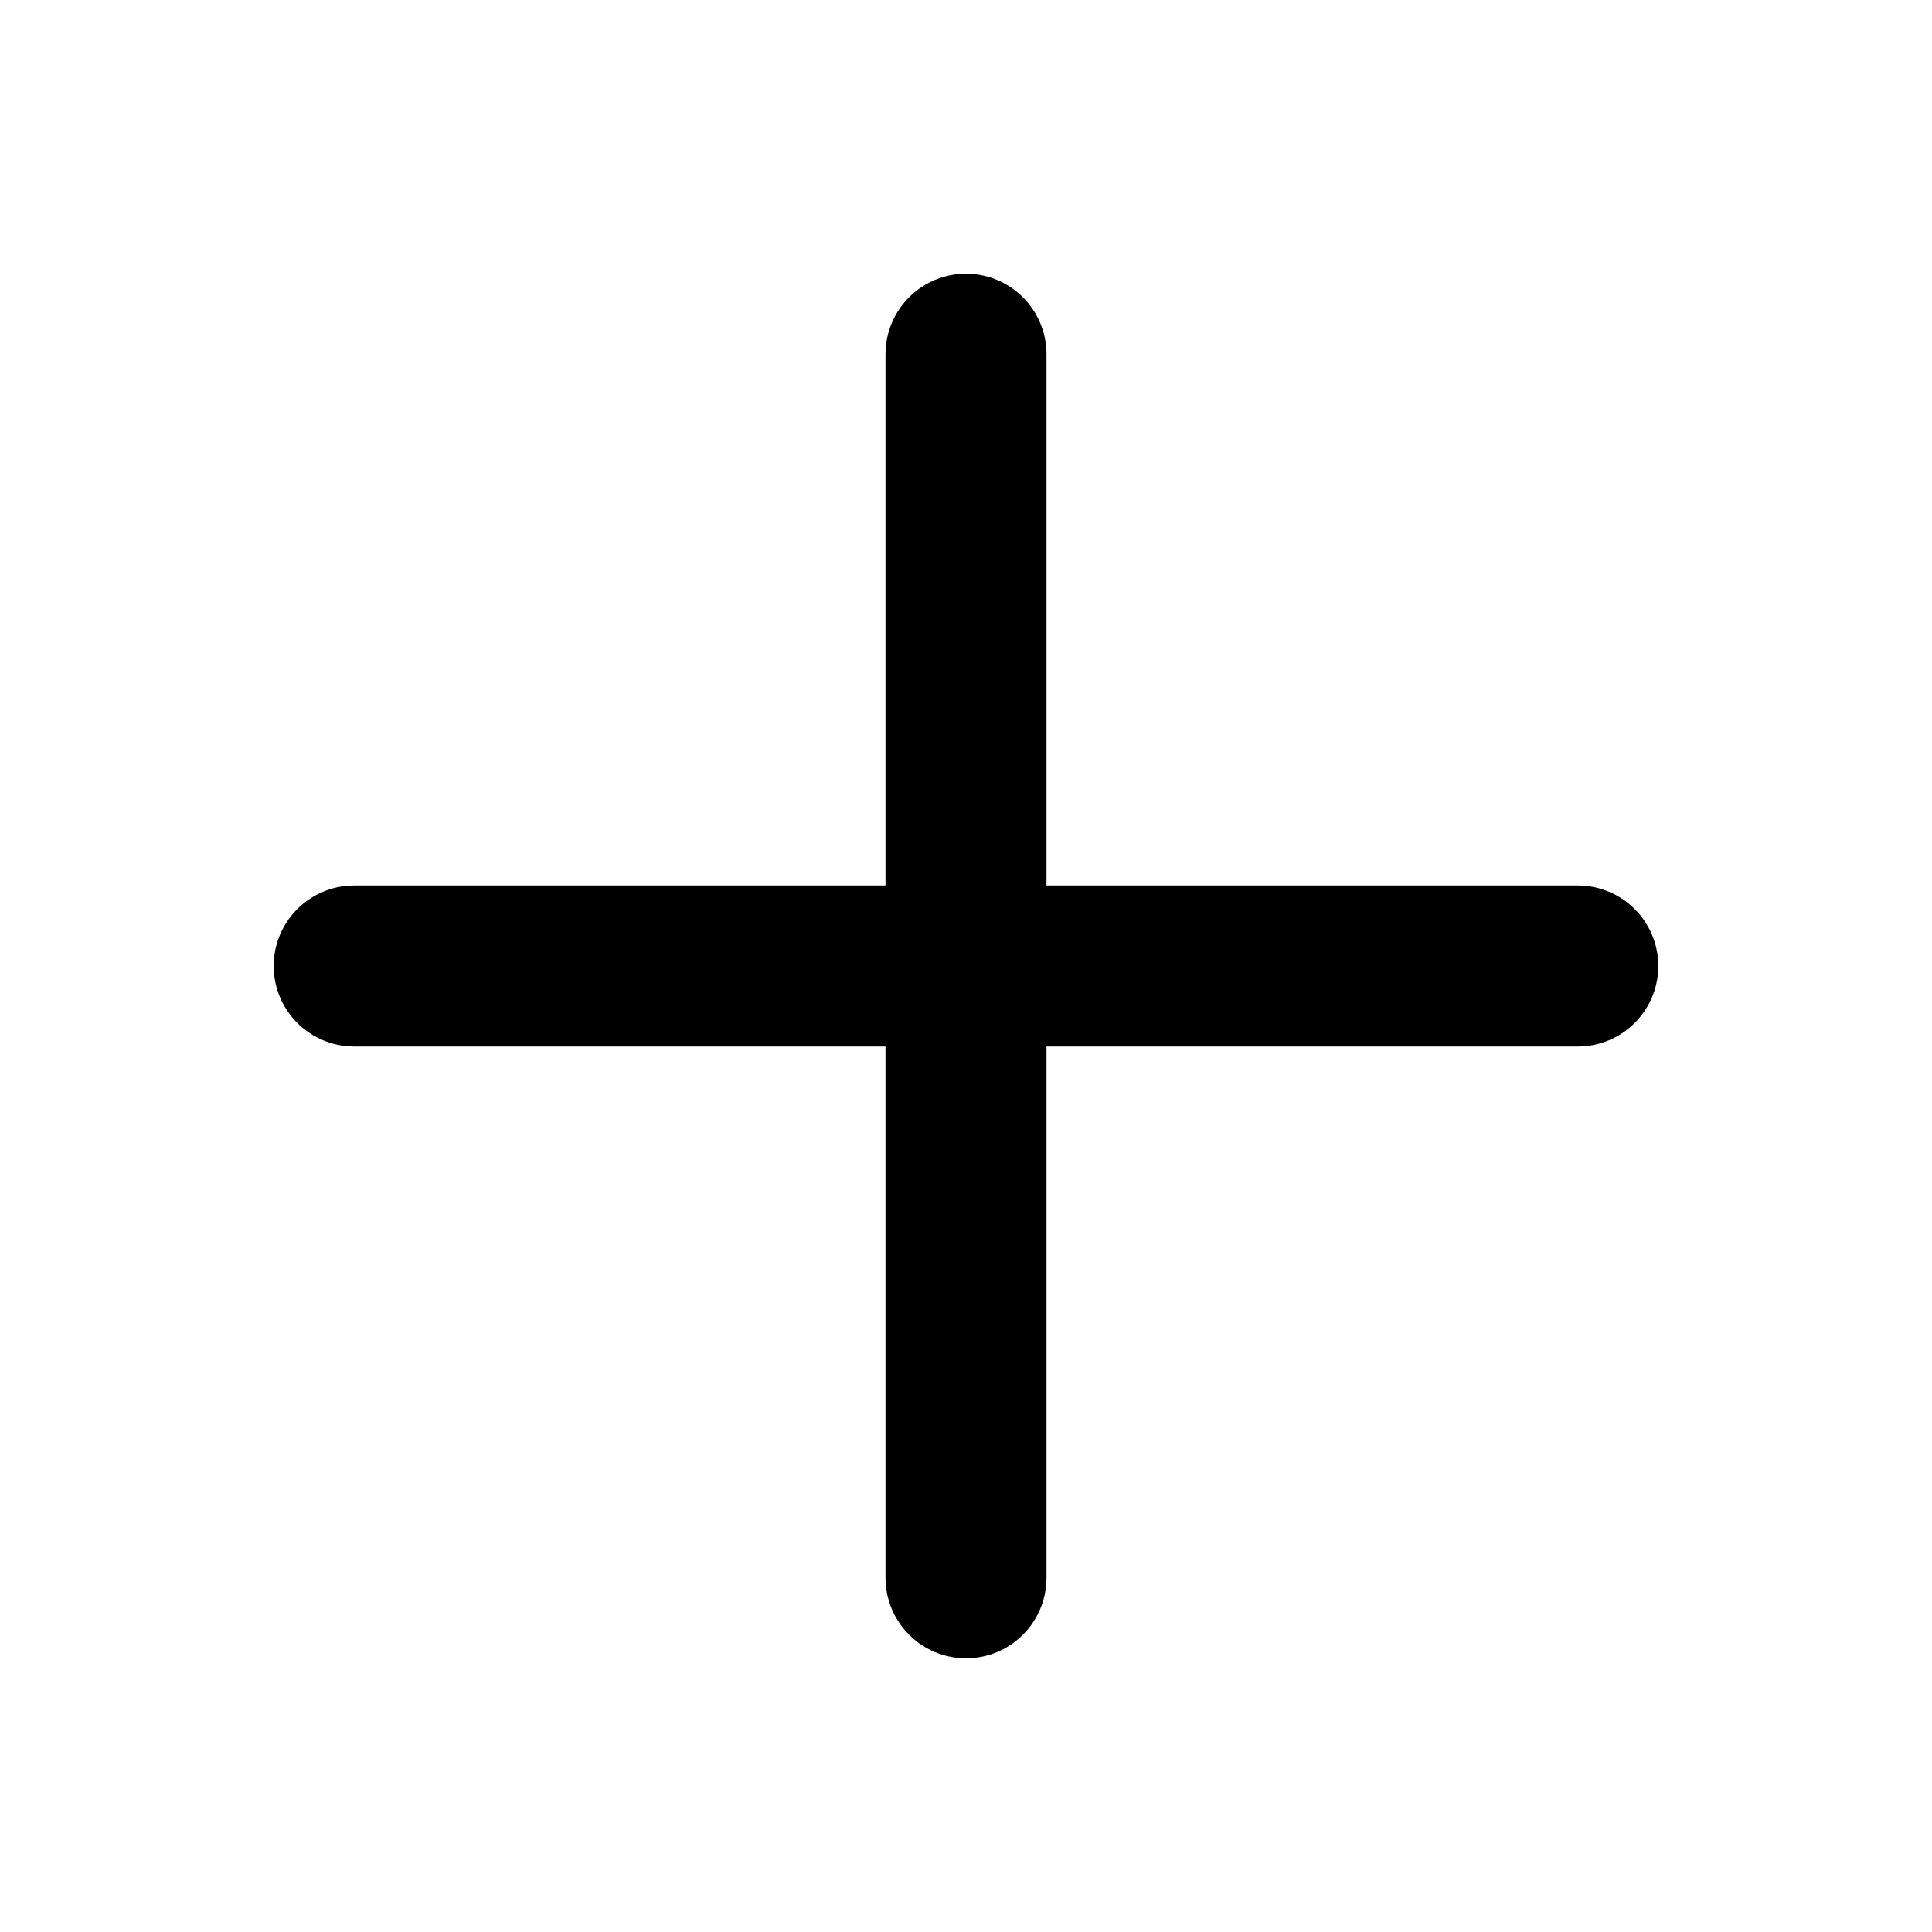
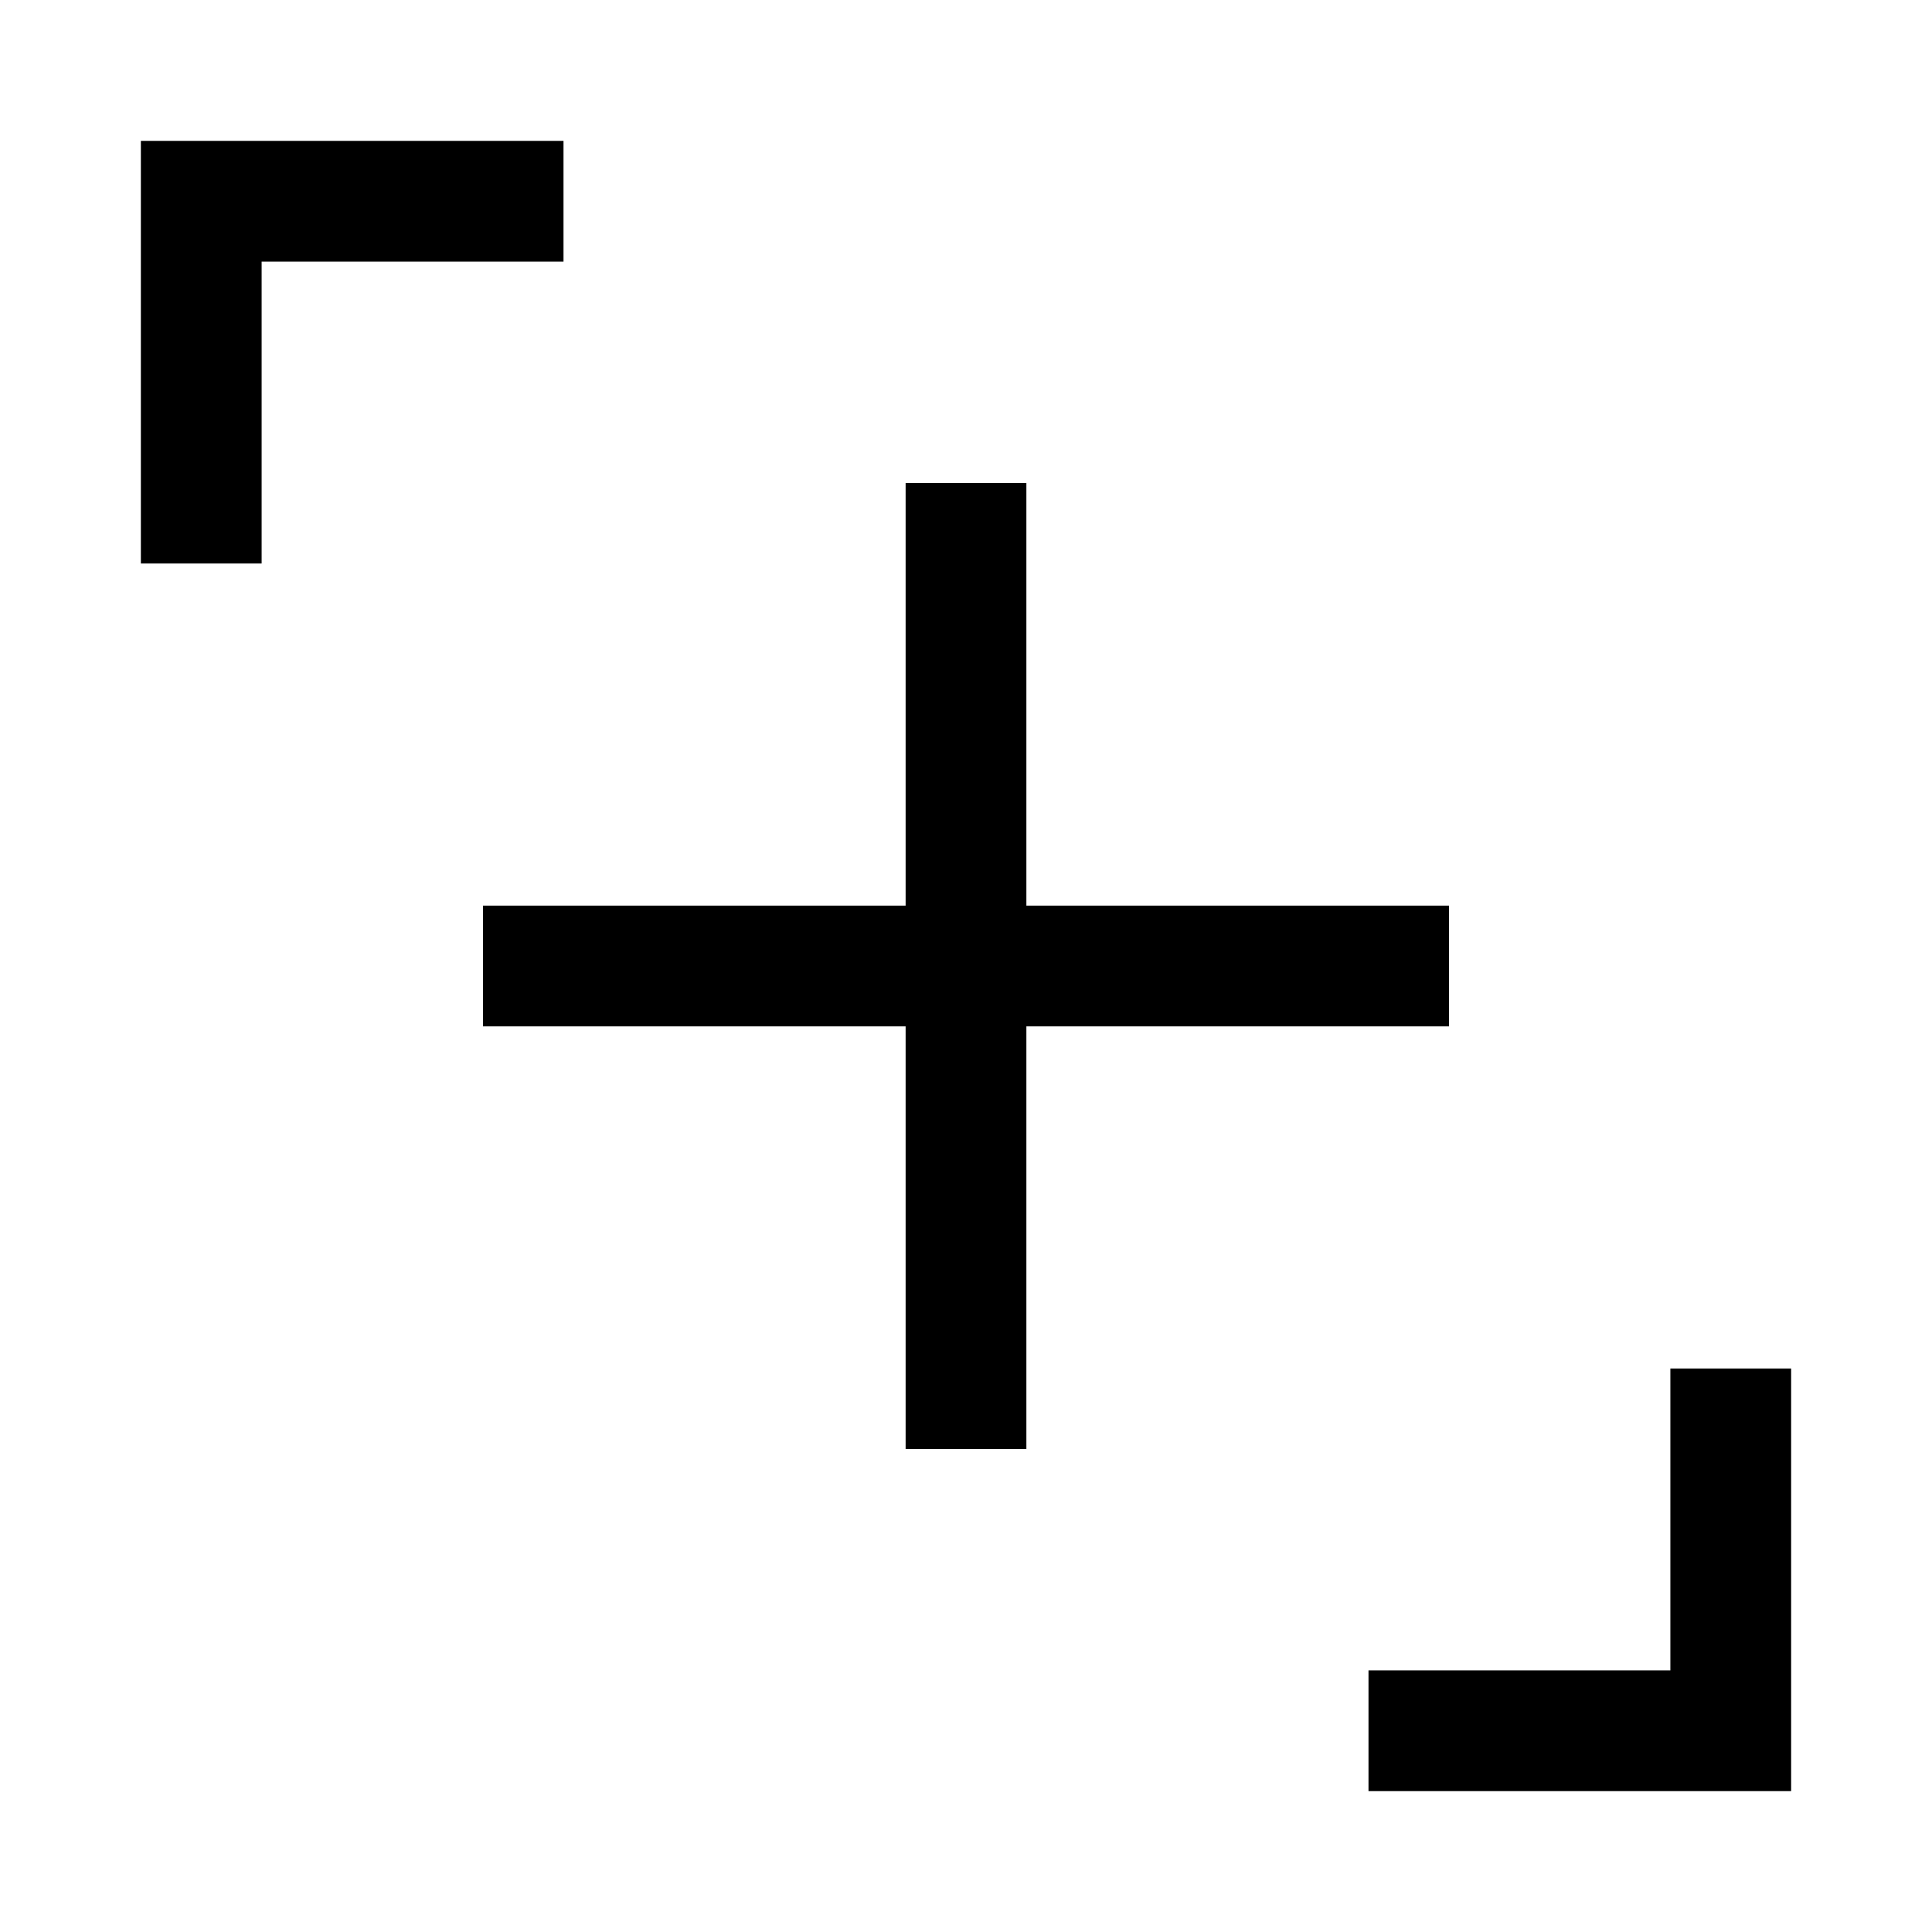
- <svg xmlns="http://www.w3.org/2000/svg" viewBox="0 0 24 24" fill="none" stroke="currentColor" stroke-width="2" stroke-linecap="round" stroke-linejoin="round">
-   <path d="M12 4.4v15.2" />
-   <path d="M4.4 12h15.2" />
+ <svg xmlns="http://www.w3.org/2000/svg" viewBox="0 0 24 24" fill="none" stroke="currentColor" stroke-width="1.5" stroke-linecap="butt" stroke-linejoin="miter">
+   <path d="M12 6V18" />
+   <path d="M6 12H18" />
+   <path d="M2.5 7V2.5H7" />
+   <path d="M21.5 17V21.5H17" />
</svg>
